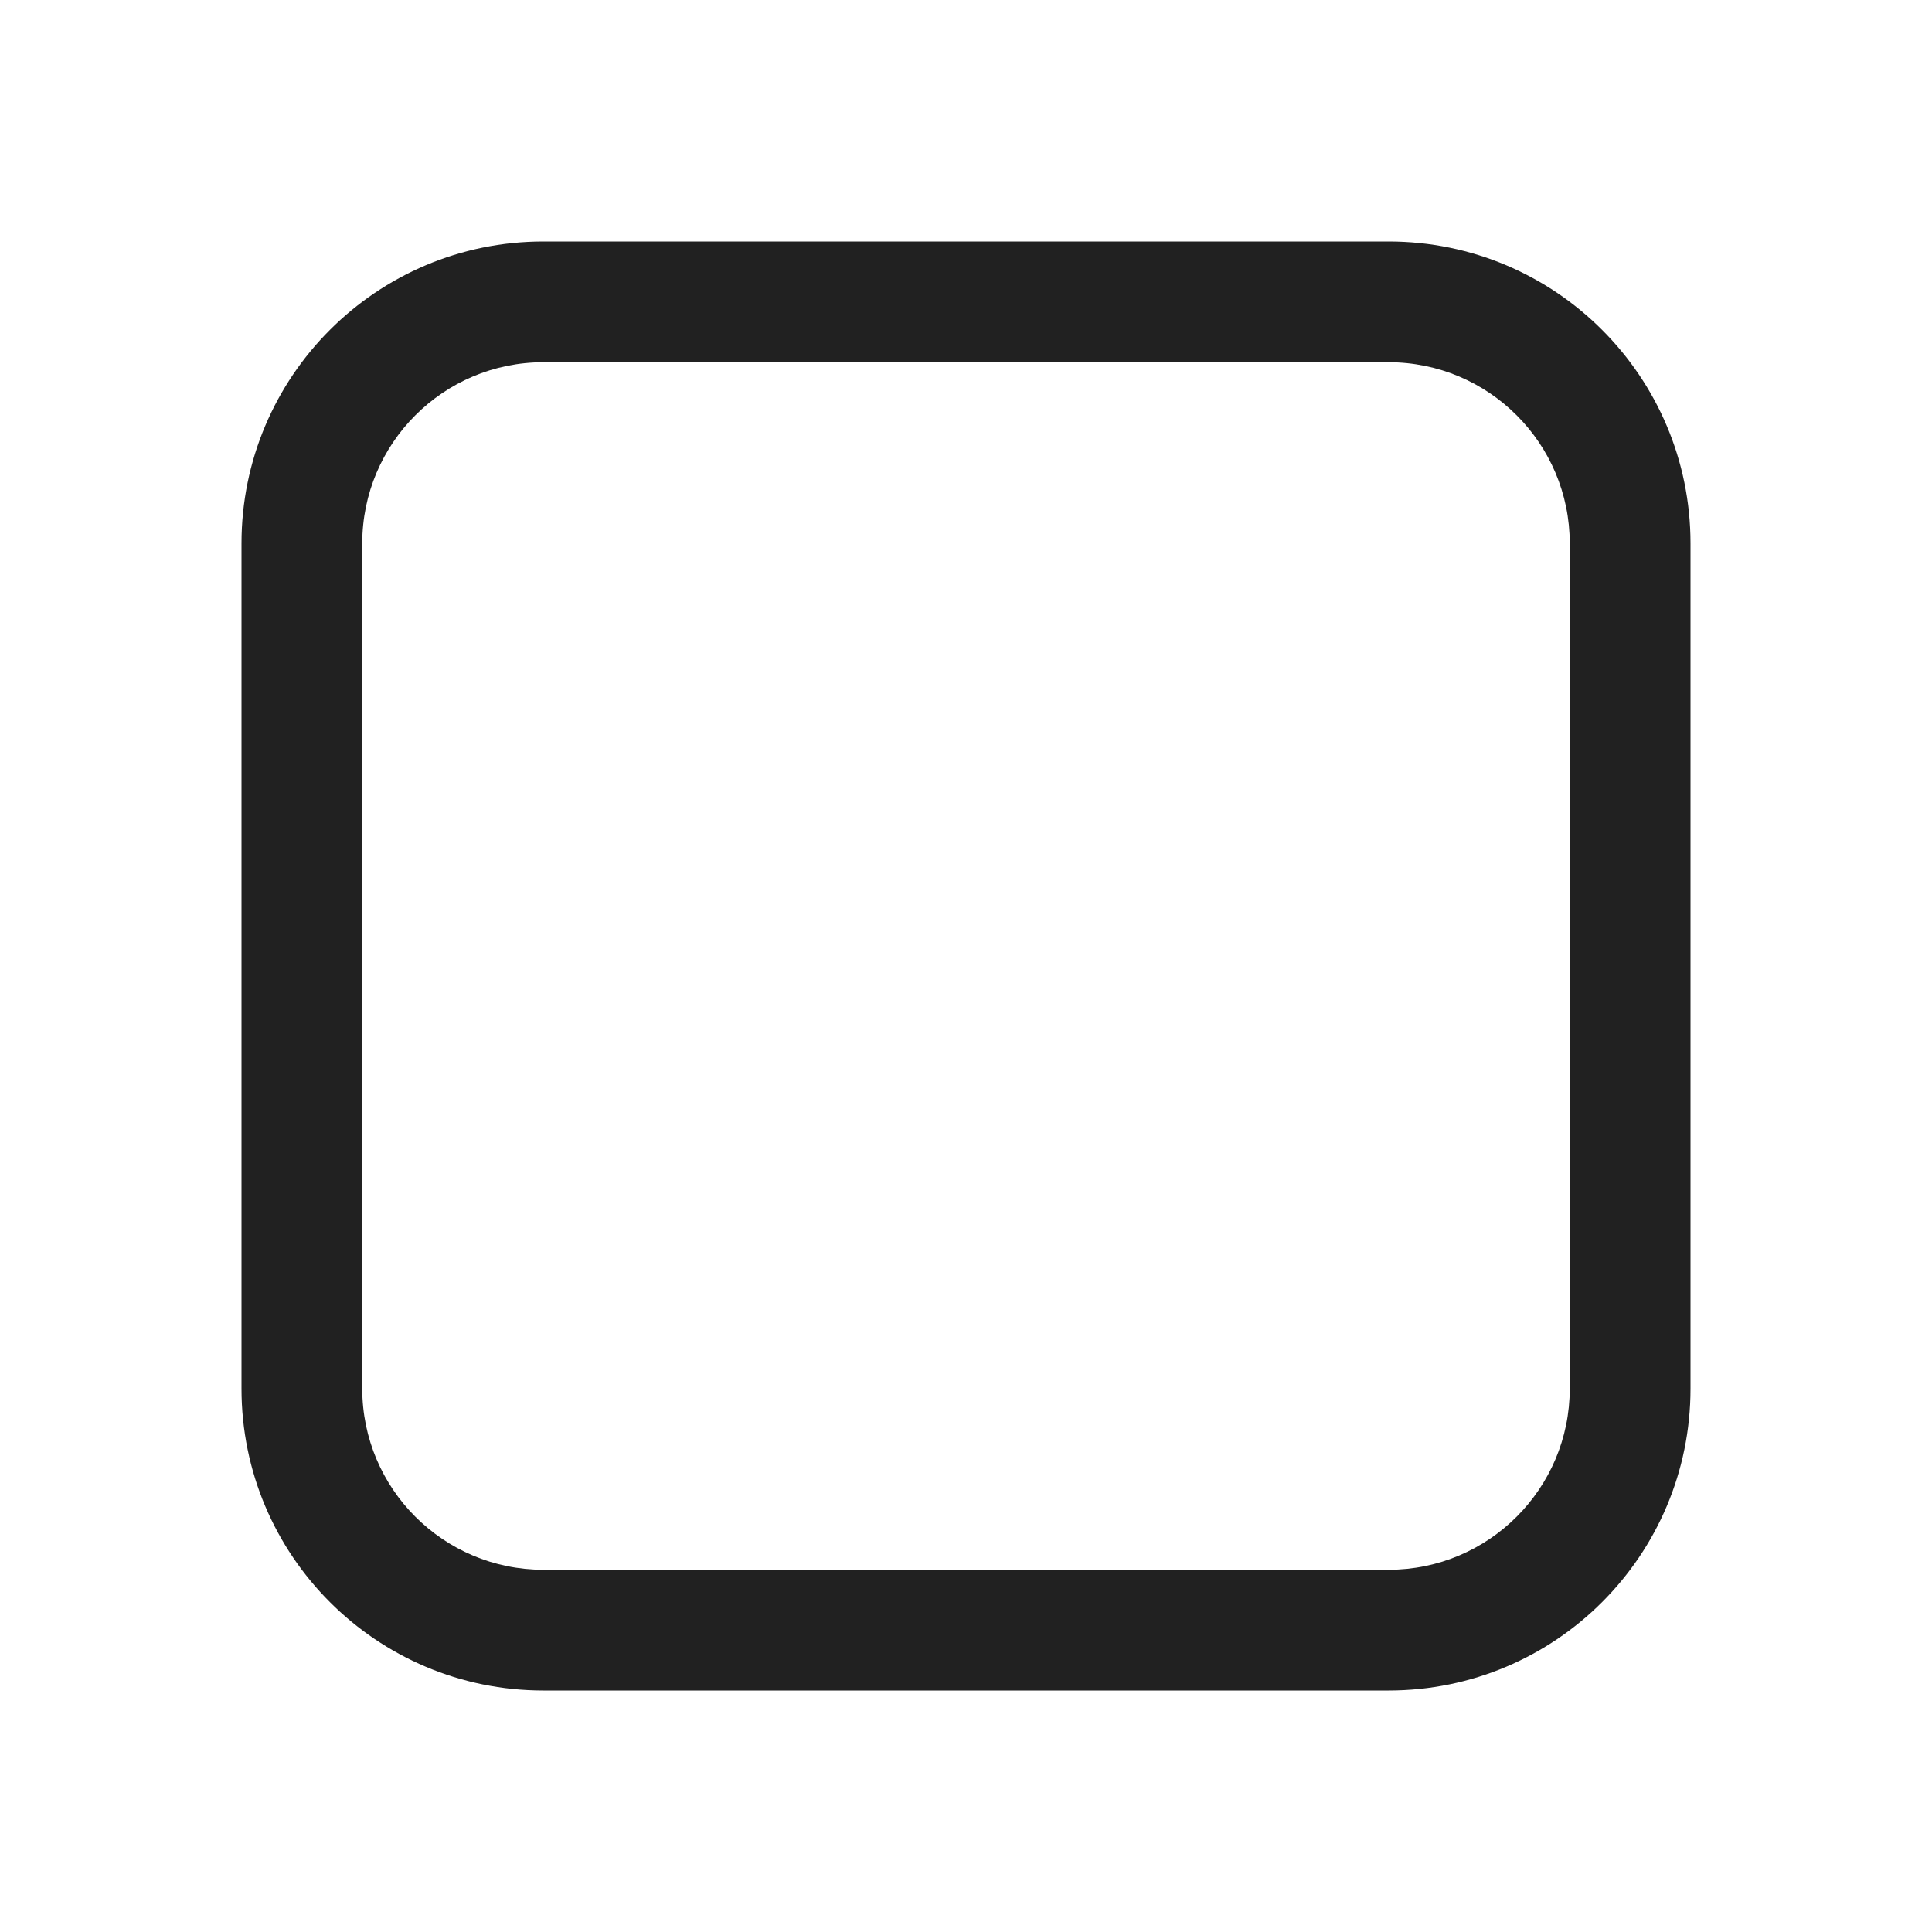
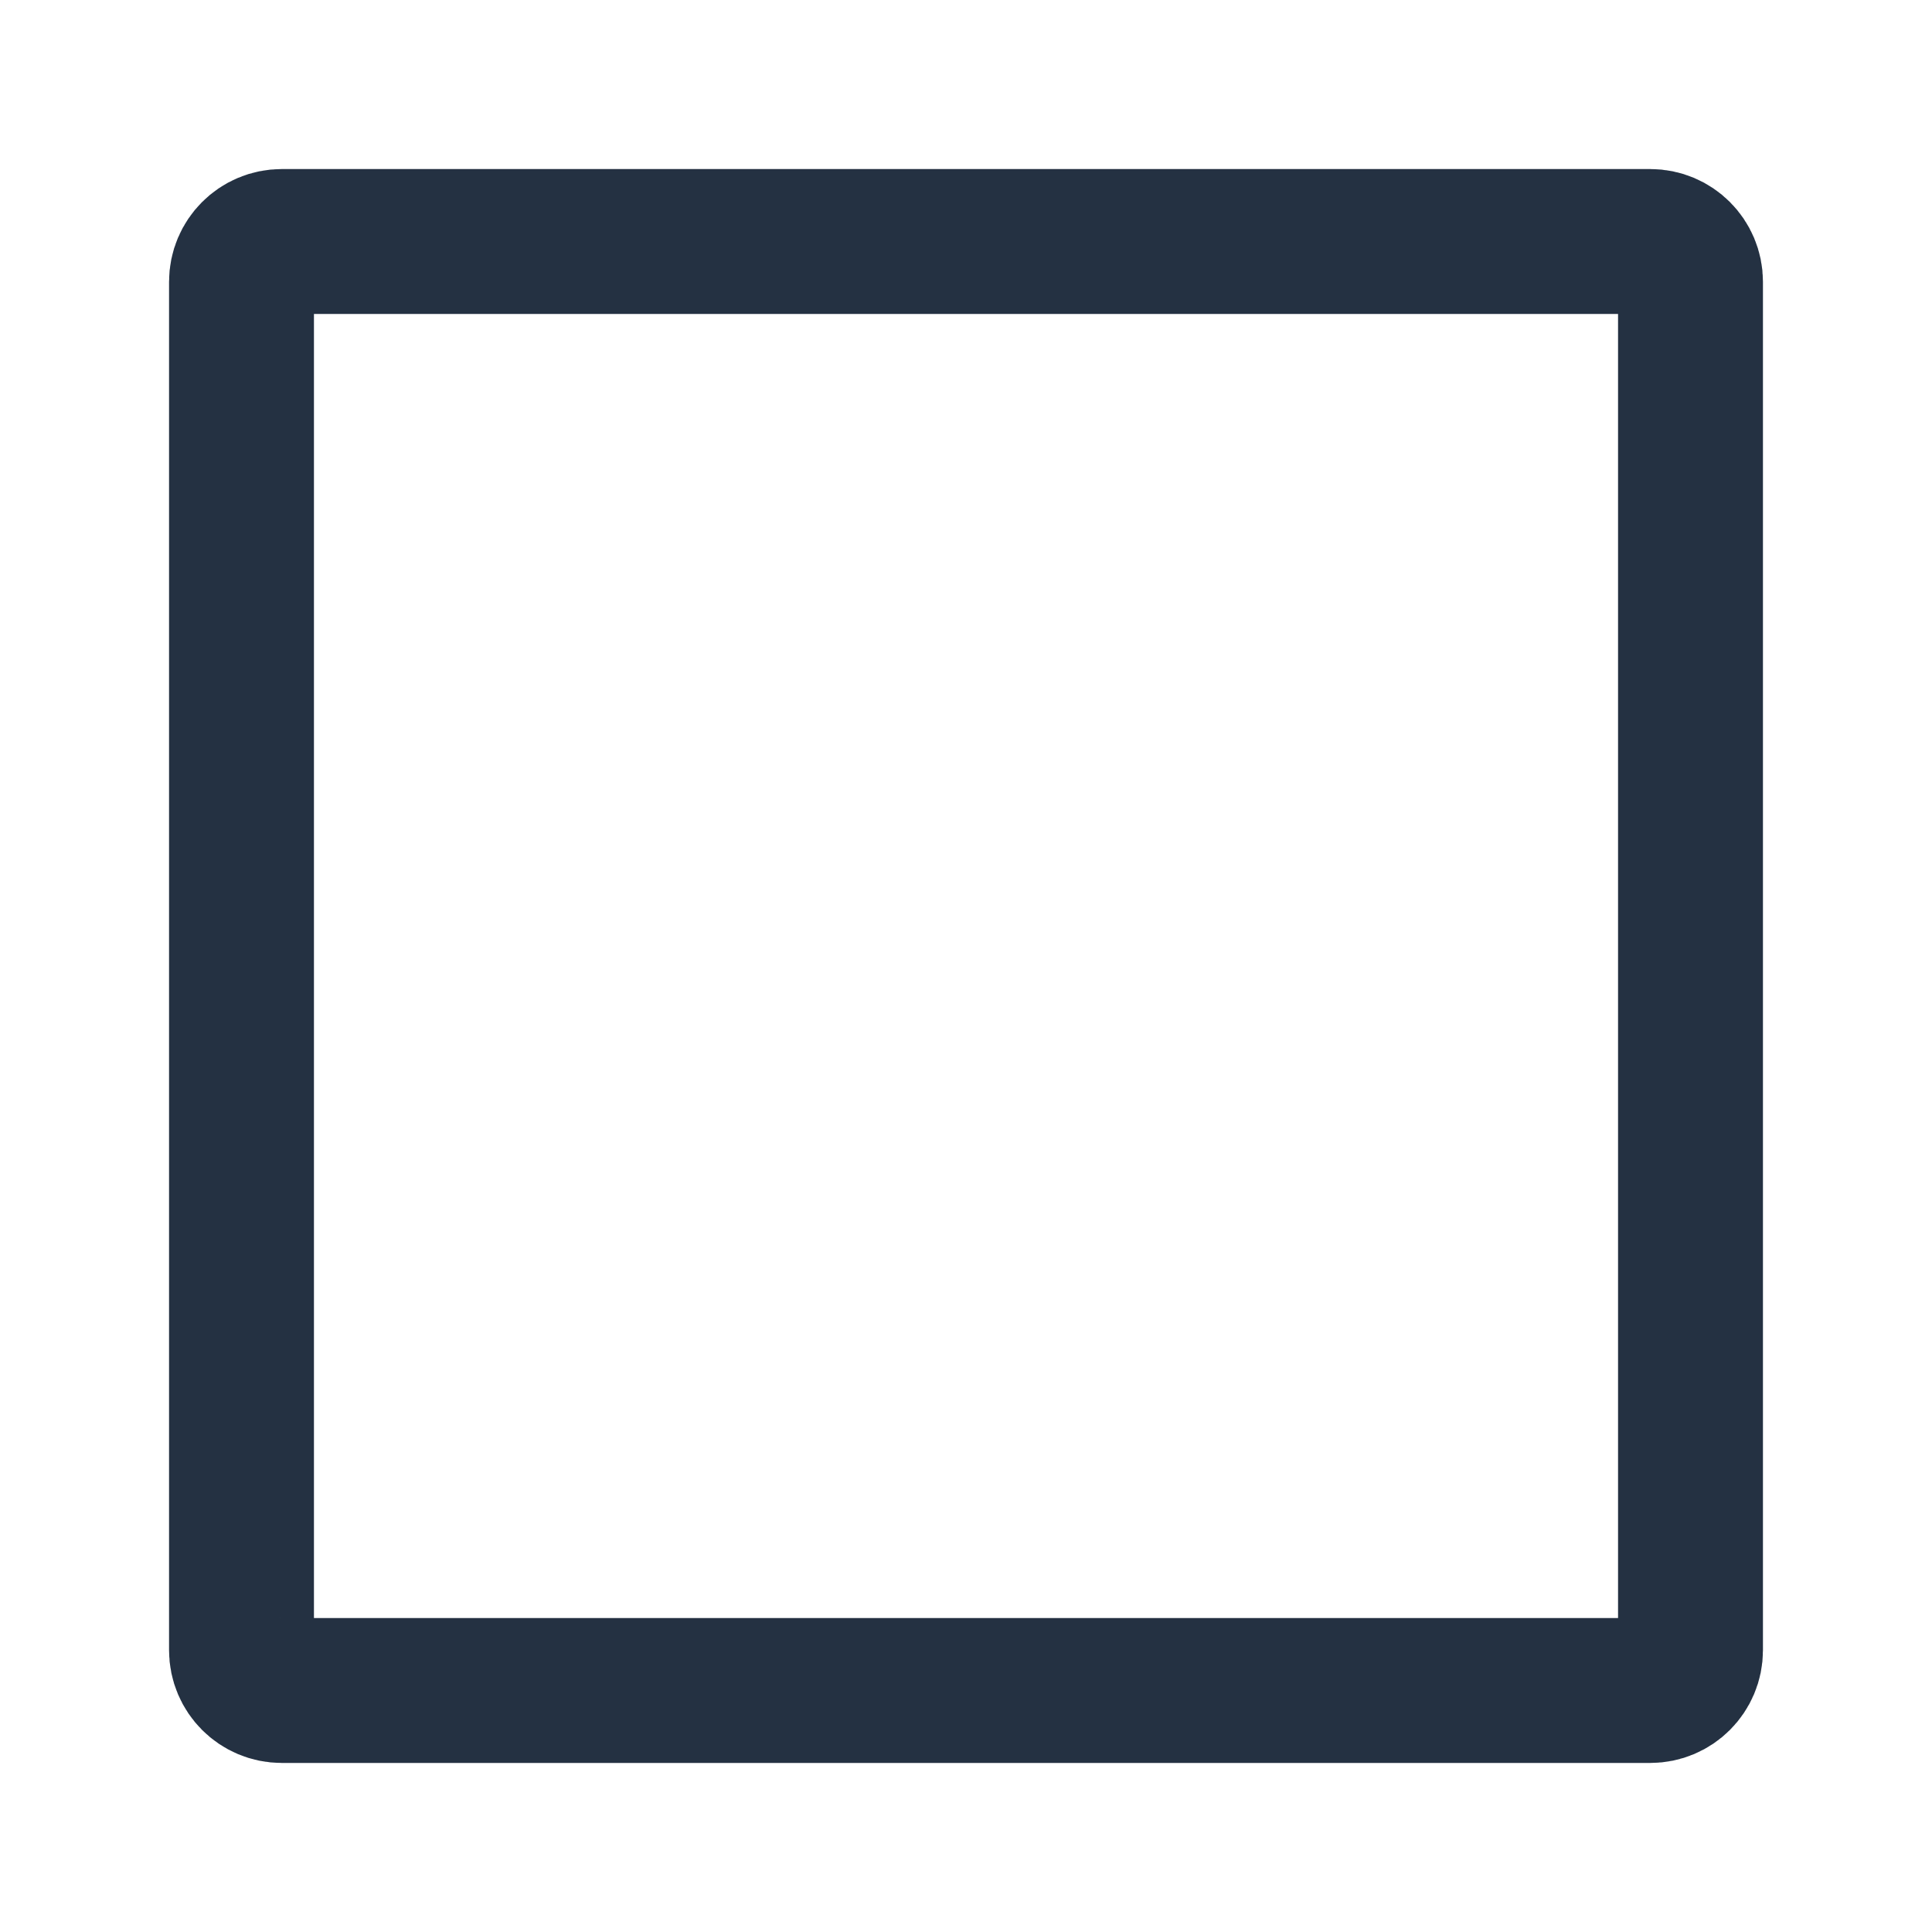
- <svg xmlns="http://www.w3.org/2000/svg" width="16" height="16" viewBox="0 0 16 16" fill="none">
-   <path d="M2 4.5C2 3.119 3.119 2 4.5 2H11.5C12.881 2 14 3.119 14 4.5V11.5C14 12.881 12.881 14 11.5 14H4.5C3.119 14 2 12.881 2 11.5V4.5ZM4.5 3C3.672 3 3 3.672 3 4.5V11.5C3 12.328 3.672 13 4.5 13H11.5C12.328 13 13 12.328 13 11.5V4.5C13 3.672 12.328 3 11.5 3H4.5Z" fill="#212121" />
+ <svg xmlns="http://www.w3.org/2000/svg" width="16" height="16" viewBox="0 0 24 24">
+   <g color="#243142" fill="none" stroke="#243142" stroke-width="1.8" stroke-linecap="round" stroke-linejoin="round">
+     <rect x="3" y="3" width="18" height="18" rx="0.5" />
+   </g>
</svg>
